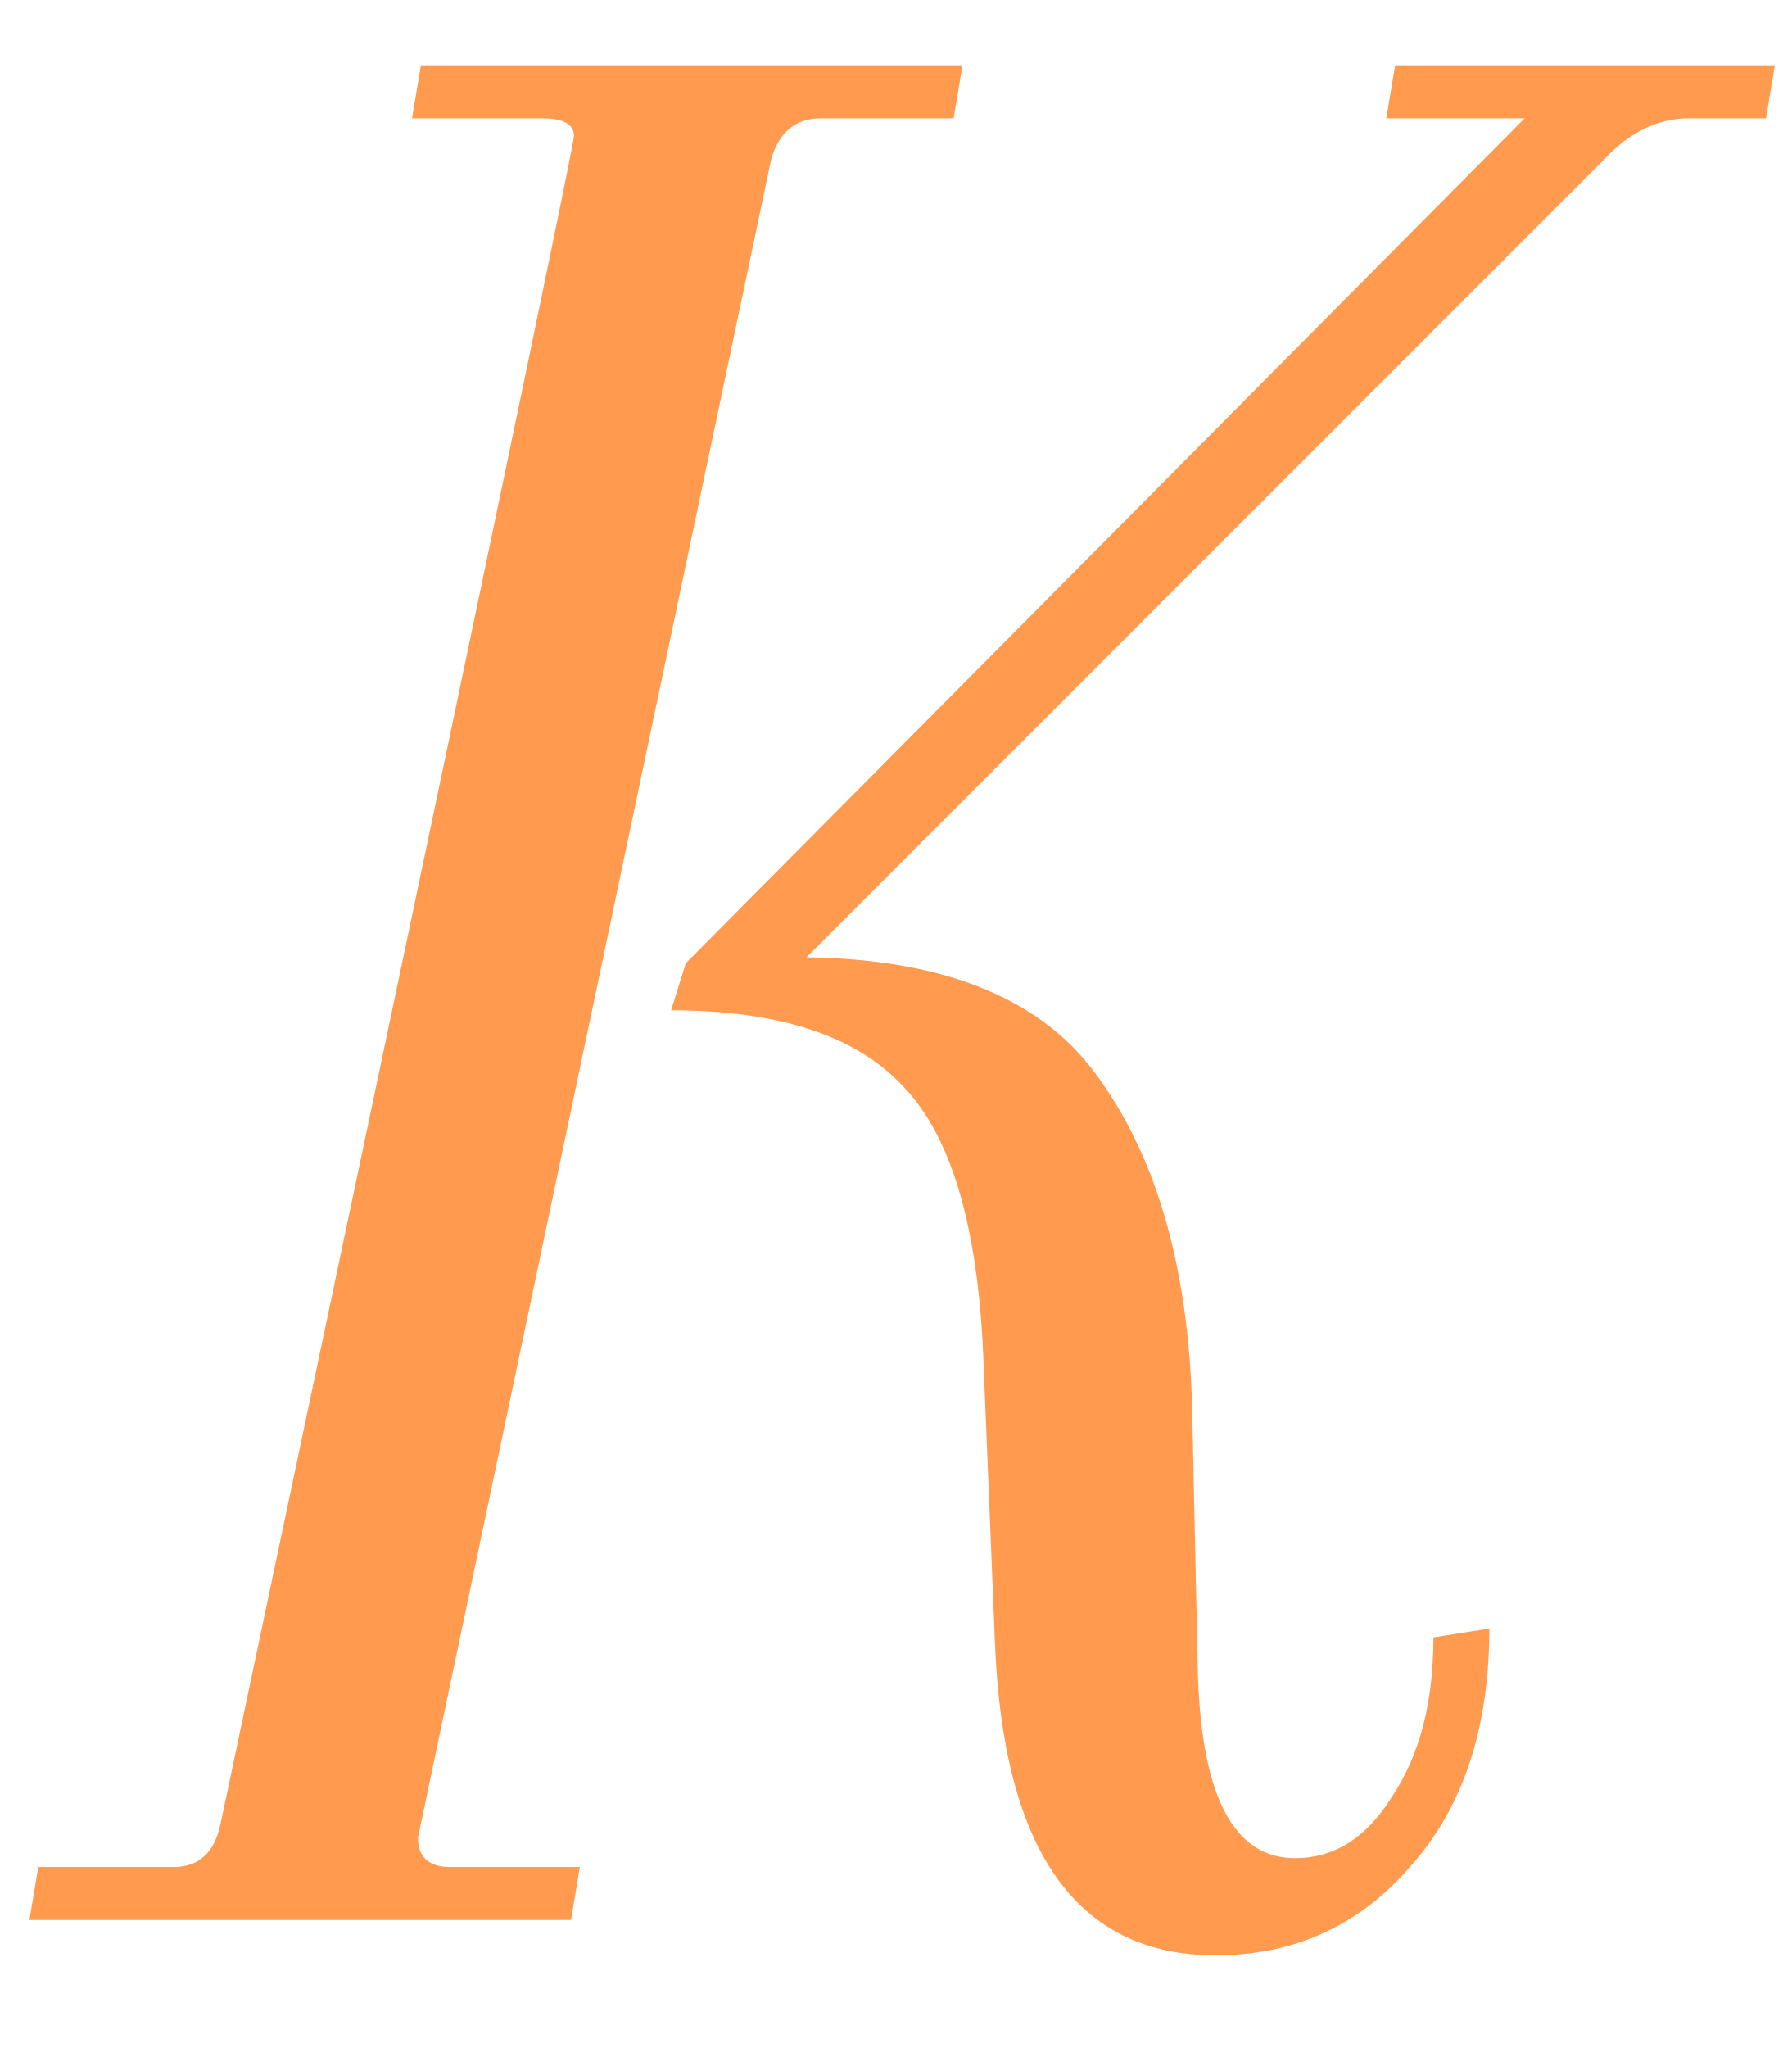
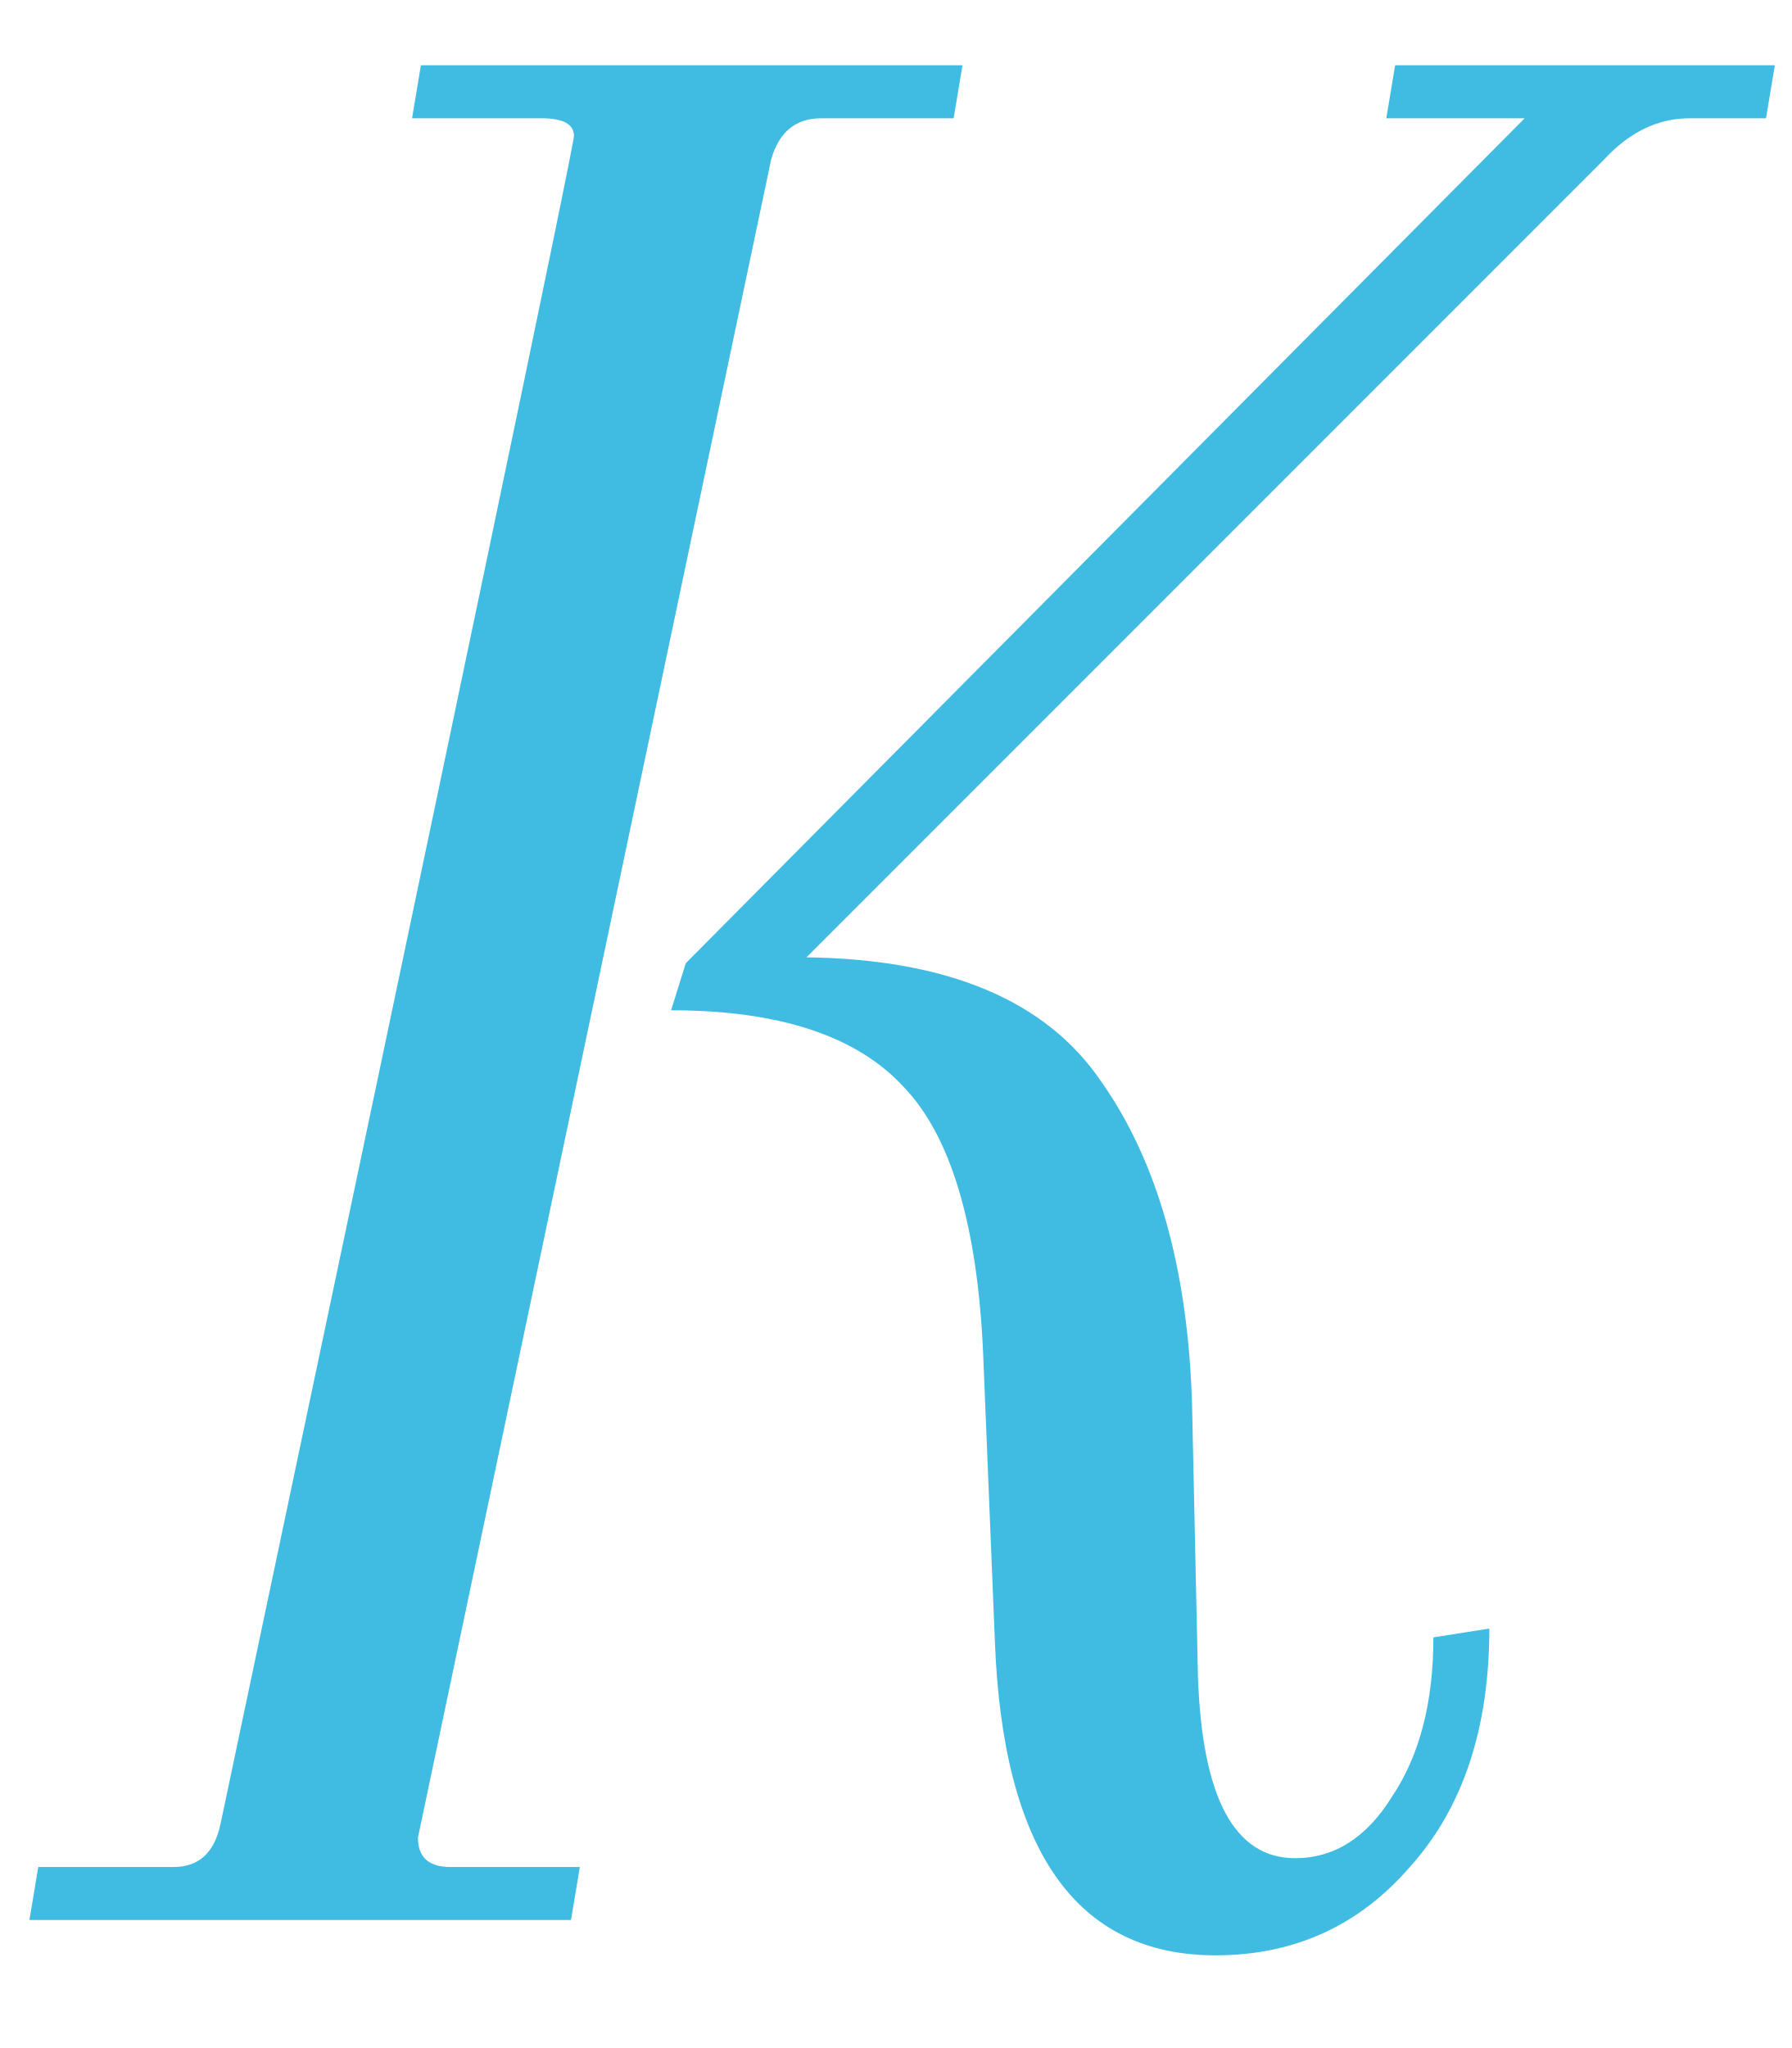
<svg xmlns="http://www.w3.org/2000/svg" width="14" height="16" viewBox="0 0 14 16" fill="none">
-   <path opacity="0.86" d="M6.026 1.246L3.266 14.356C3.266 14.509 3.35 14.586 3.519 14.586H4.531L4.462 15H0.23L0.299 14.586H1.357C1.556 14.586 1.679 14.471 1.725 14.241C3.565 5.532 4.485 1.139 4.485 1.062C4.485 0.97 4.401 0.924 4.232 0.924H3.22L3.289 0.51H7.521L7.452 0.924H6.417C6.218 0.924 6.087 1.031 6.026 1.246ZM9.315 10.975L9.361 13.091C9.392 14.042 9.645 14.517 10.12 14.517C10.427 14.517 10.68 14.356 10.879 14.034C11.094 13.712 11.201 13.298 11.201 12.792L11.638 12.723C11.638 13.505 11.431 14.126 11.017 14.586C10.618 15.046 10.112 15.276 9.499 15.276C8.41 15.276 7.835 14.456 7.774 12.815L7.682 10.561C7.636 9.564 7.429 8.874 7.061 8.491C6.693 8.092 6.087 7.893 5.244 7.893L5.359 7.525L11.914 0.924H10.833L10.902 0.51H13.869L13.8 0.924H13.202C12.957 0.924 12.734 1.031 12.535 1.246L6.302 7.479C7.406 7.494 8.173 7.816 8.602 8.445C9.047 9.074 9.284 9.917 9.315 10.975Z" fill="#FF8A32" />
+   <path opacity="0.86" d="M6.026 1.246L3.266 14.356C3.266 14.509 3.35 14.586 3.519 14.586H4.531L4.462 15H0.23L0.299 14.586H1.357C1.556 14.586 1.679 14.471 1.725 14.241C3.565 5.532 4.485 1.139 4.485 1.062C4.485 0.97 4.401 0.924 4.232 0.924H3.22L3.289 0.51H7.521L7.452 0.924H6.417C6.218 0.924 6.087 1.031 6.026 1.246ZM9.315 10.975L9.361 13.091C9.392 14.042 9.645 14.517 10.12 14.517C10.427 14.517 10.68 14.356 10.879 14.034C11.094 13.712 11.201 13.298 11.201 12.792L11.638 12.723C11.638 13.505 11.431 14.126 11.017 14.586C10.618 15.046 10.112 15.276 9.499 15.276C8.41 15.276 7.835 14.456 7.774 12.815L7.682 10.561C7.636 9.564 7.429 8.874 7.061 8.491C6.693 8.092 6.087 7.893 5.244 7.893L5.359 7.525L11.914 0.924H10.833L10.902 0.51H13.869L13.8 0.924H13.202C12.957 0.924 12.734 1.031 12.535 1.246L6.302 7.479C7.406 7.494 8.173 7.816 8.602 8.445C9.047 9.074 9.284 9.917 9.315 10.975Z" fill="#22B1DF" />
</svg>
